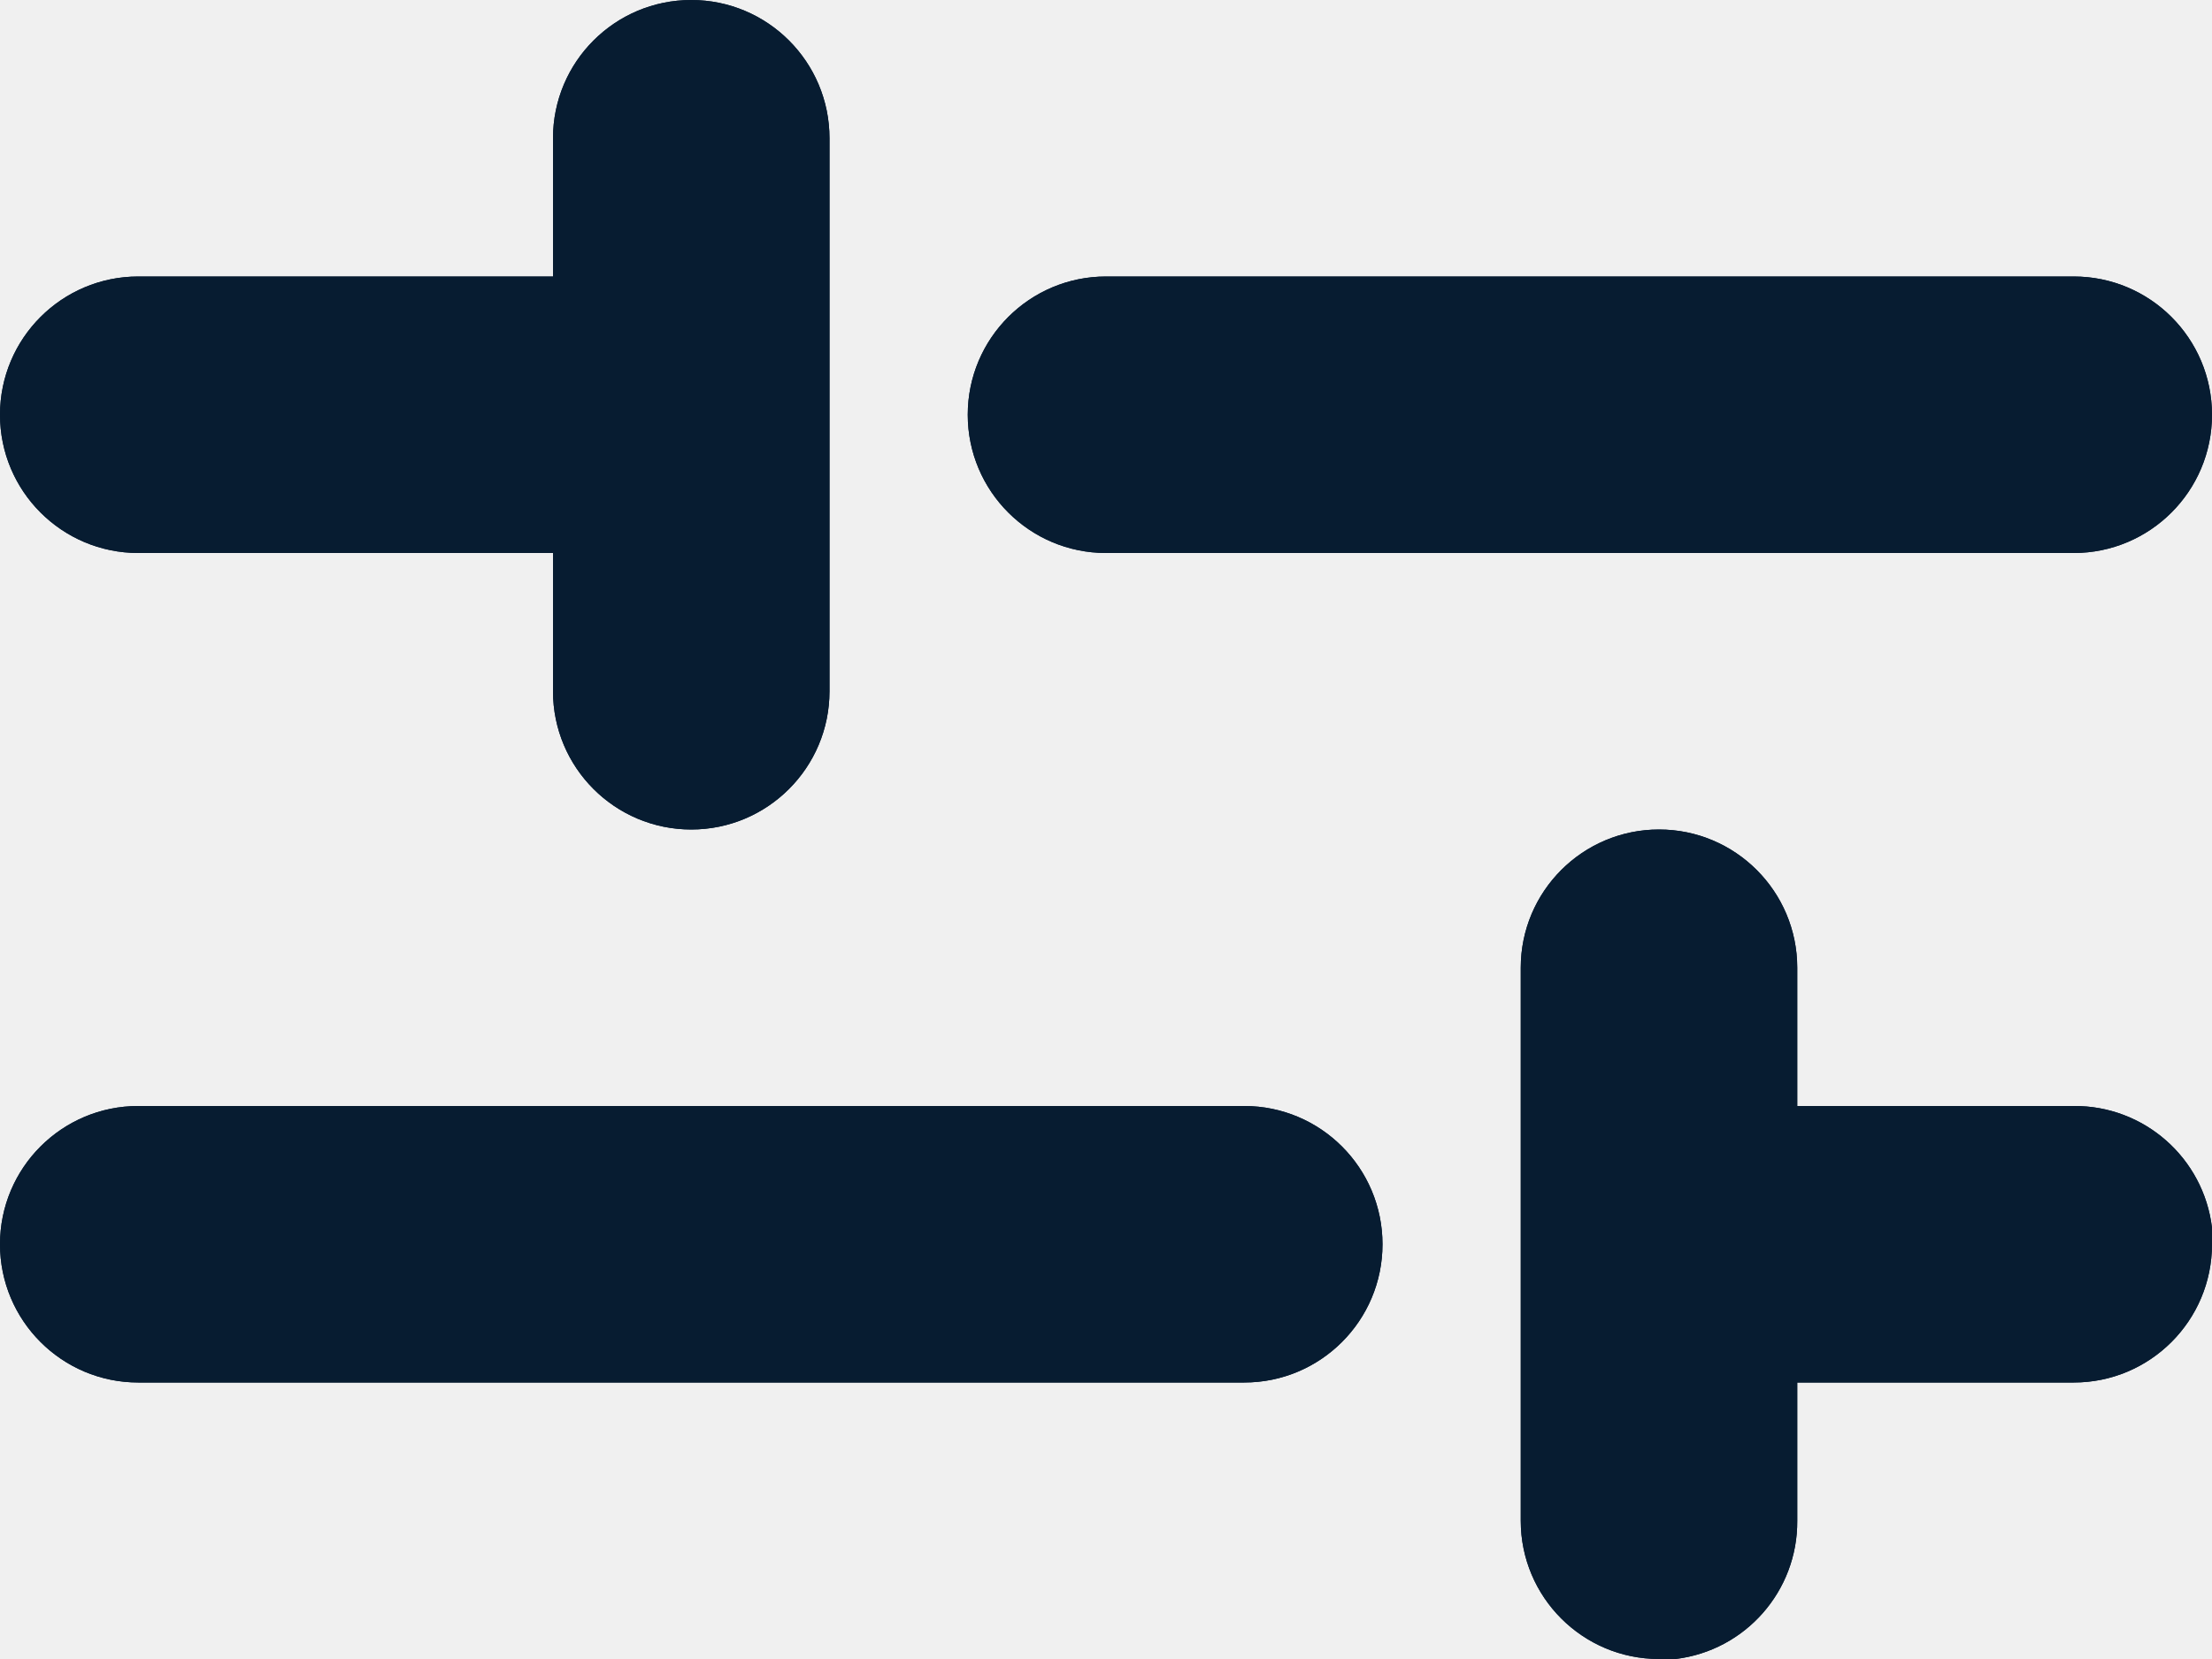
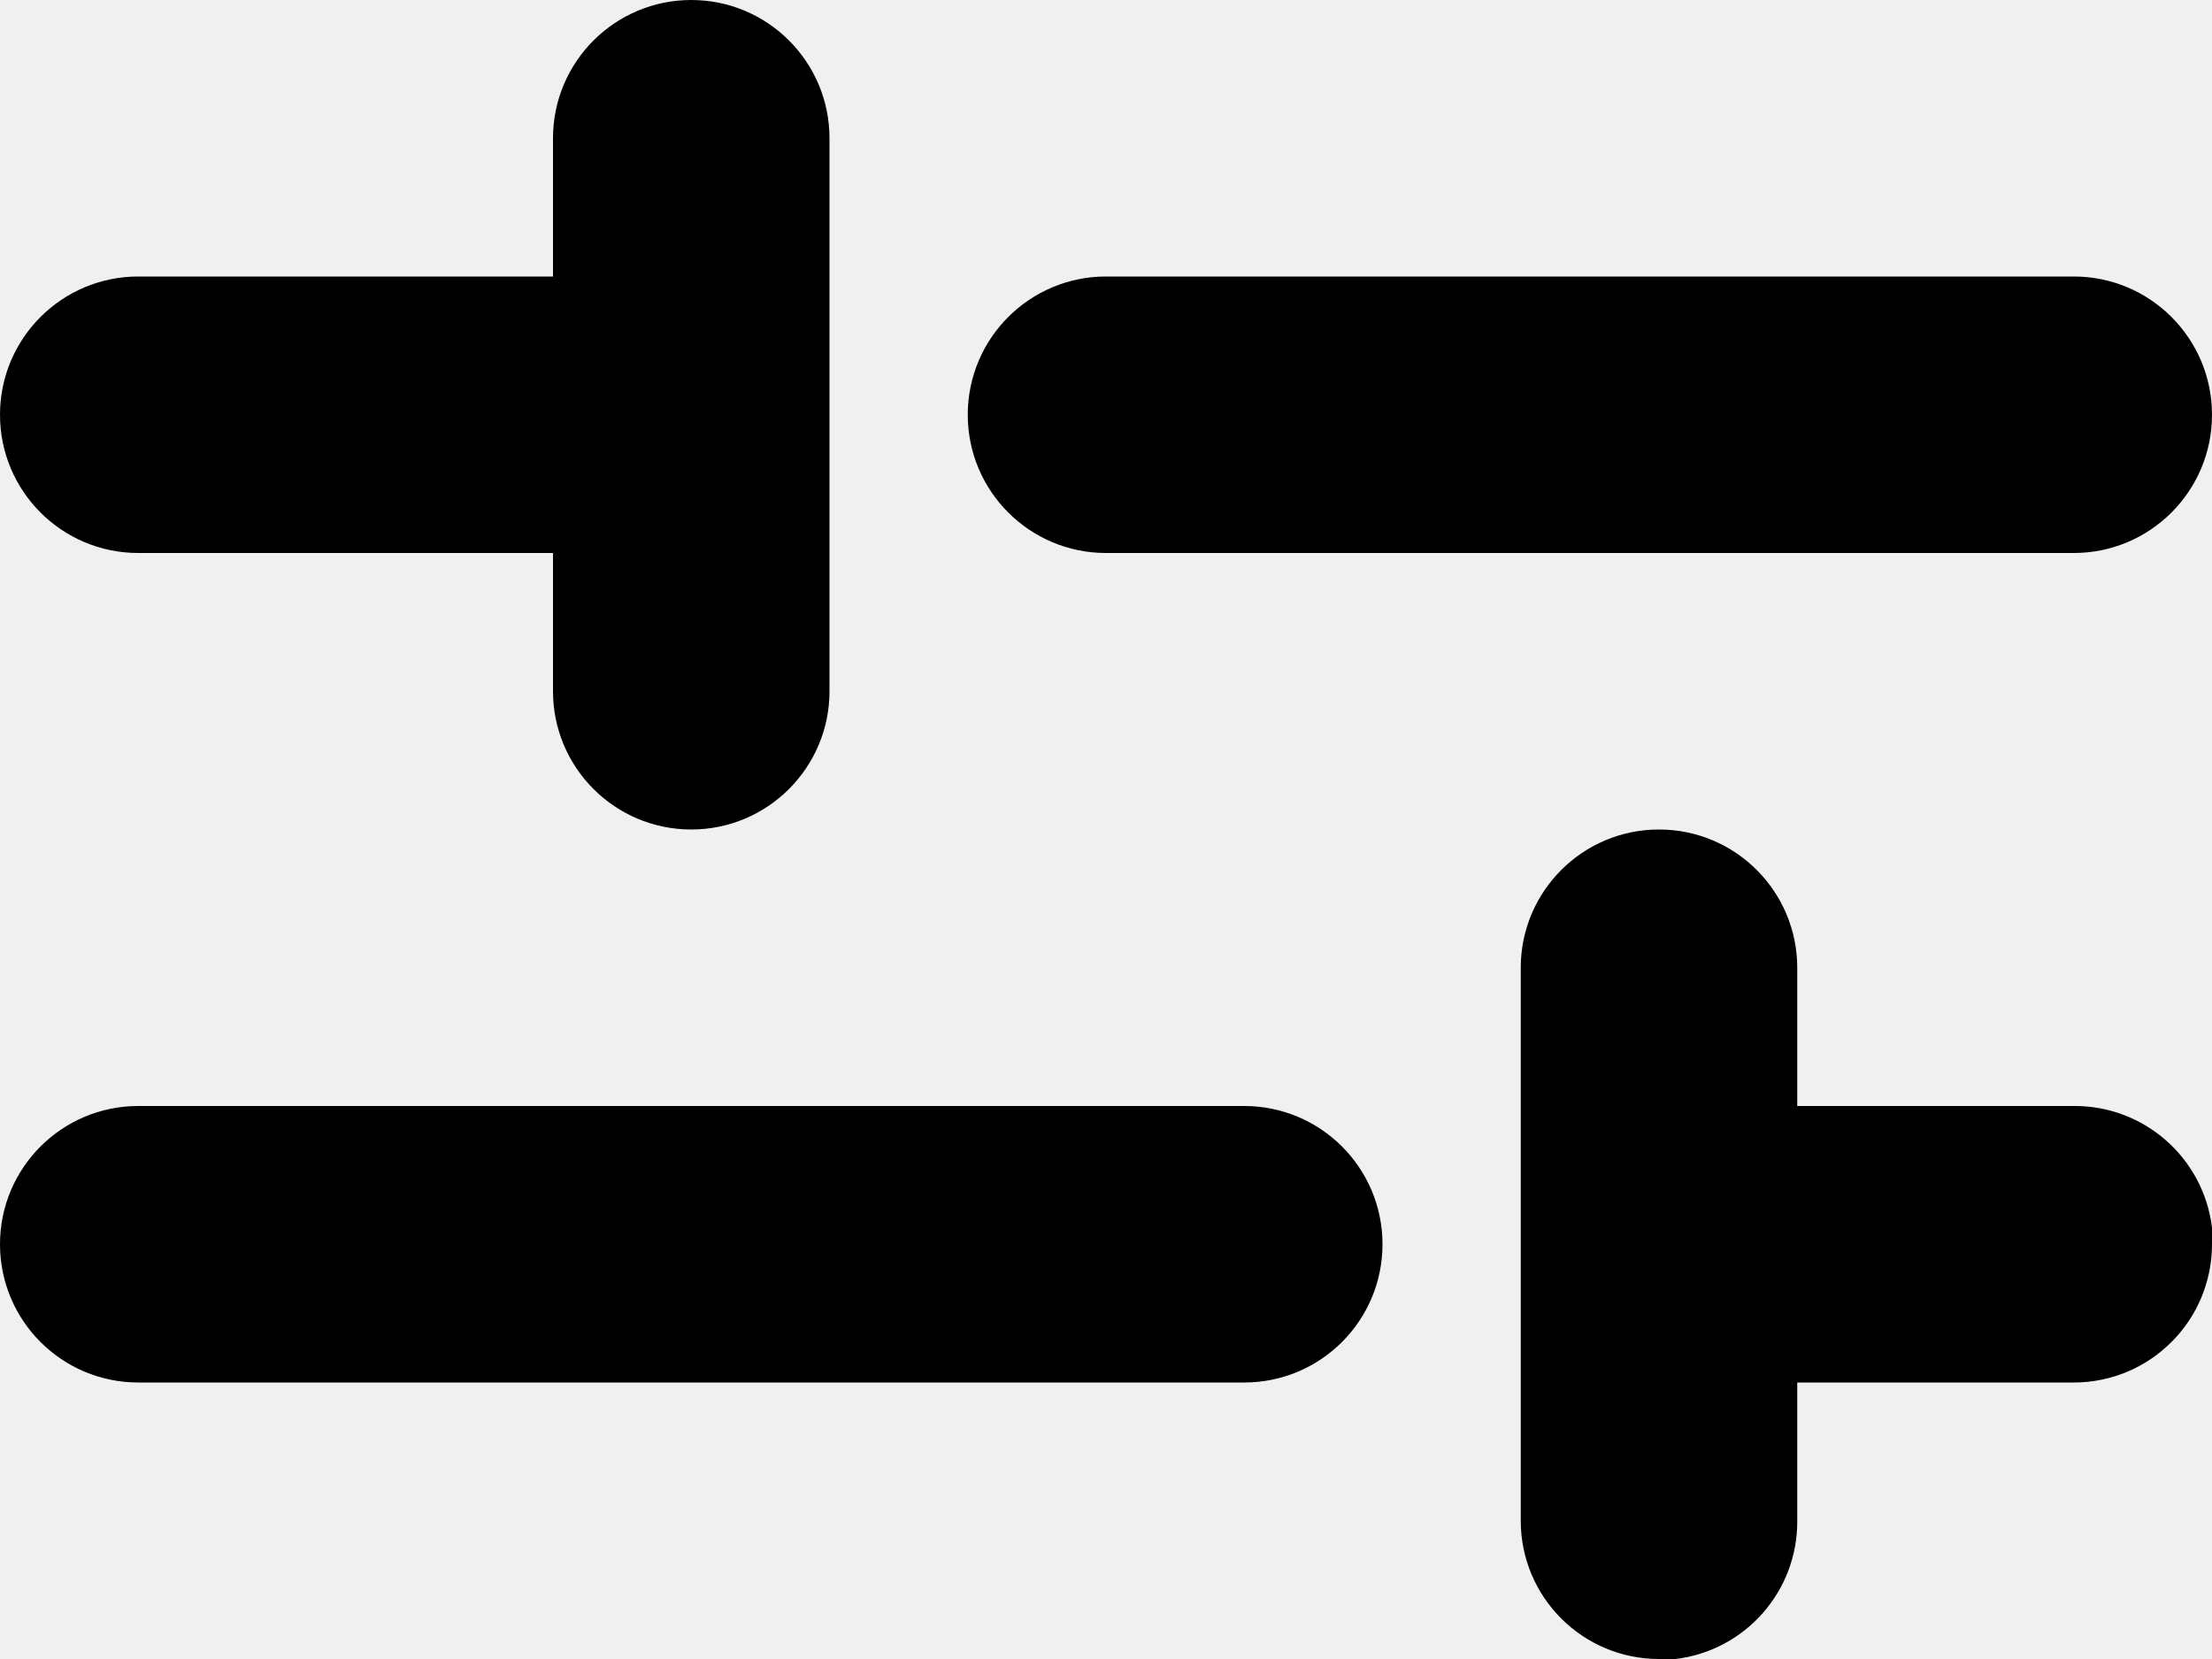
<svg xmlns="http://www.w3.org/2000/svg" xmlns:xlink="http://www.w3.org/1999/xlink" width="16" height="12">
  <defs>
-     <path d="M13 9a1 1 0 0 1 1 1v1h2a1 1 0 0 1 1 .88V12a1 1 0 0 1-1 1h-2v1a1 1 0 0 1-.88 1H13a1 1 0 0 1-1-1v-4a1 1 0 0 1 1-1Zm-3 2a1 1 0 0 1 0 2H2a1 1 0 0 1 0-2ZM6 3a1 1 0 0 1 1 1v4a1 1 0 1 1-2 0V7H2a1 1 0 1 1 0-2h3V4a1 1 0 0 1 1-1Zm10 2a1 1 0 0 1 0 2H9a1 1 0 1 1 0-2h7Z" id="a" />
+     <path d="M13 9a1 1 0 0 1 1 1v1h2a1 1 0 0 1 1 .88V12a1 1 0 0 1-1 1h-2v1a1 1 0 0 1-.88 1H13a1 1 0 0 1-1-1v-4a1 1 0 0 1 1-1Zm-3 2a1 1 0 0 1 0 2H2a1 1 0 0 1 0-2ZM6 3a1 1 0 0 1 1 1v4a1 1 0 1 1-2 0V7H2a1 1 0 1 1 0-2h3V4a1 1 0 0 1 1-1Zm10 2a1 1 0 0 1 0 2H9a1 1 0 1 1 0-2h7Z" id="ic-filter" />
  </defs>
  <g transform="translate(-1 -3)" fill="none" fill-rule="evenodd">
-     <mask id="b" fill="#fff">
-       <use xlink:href="#a" />
-     </mask>
-     <use fill="#071C31" xlink:href="#a" />
-     <g mask="url(#b)" fill="#071C31">
-       <path d="M0 0h18v18H0z" />
-     </g>
+     <use fill="currentColor" xlink:href="#ic-filter" />
  </g>
</svg>
